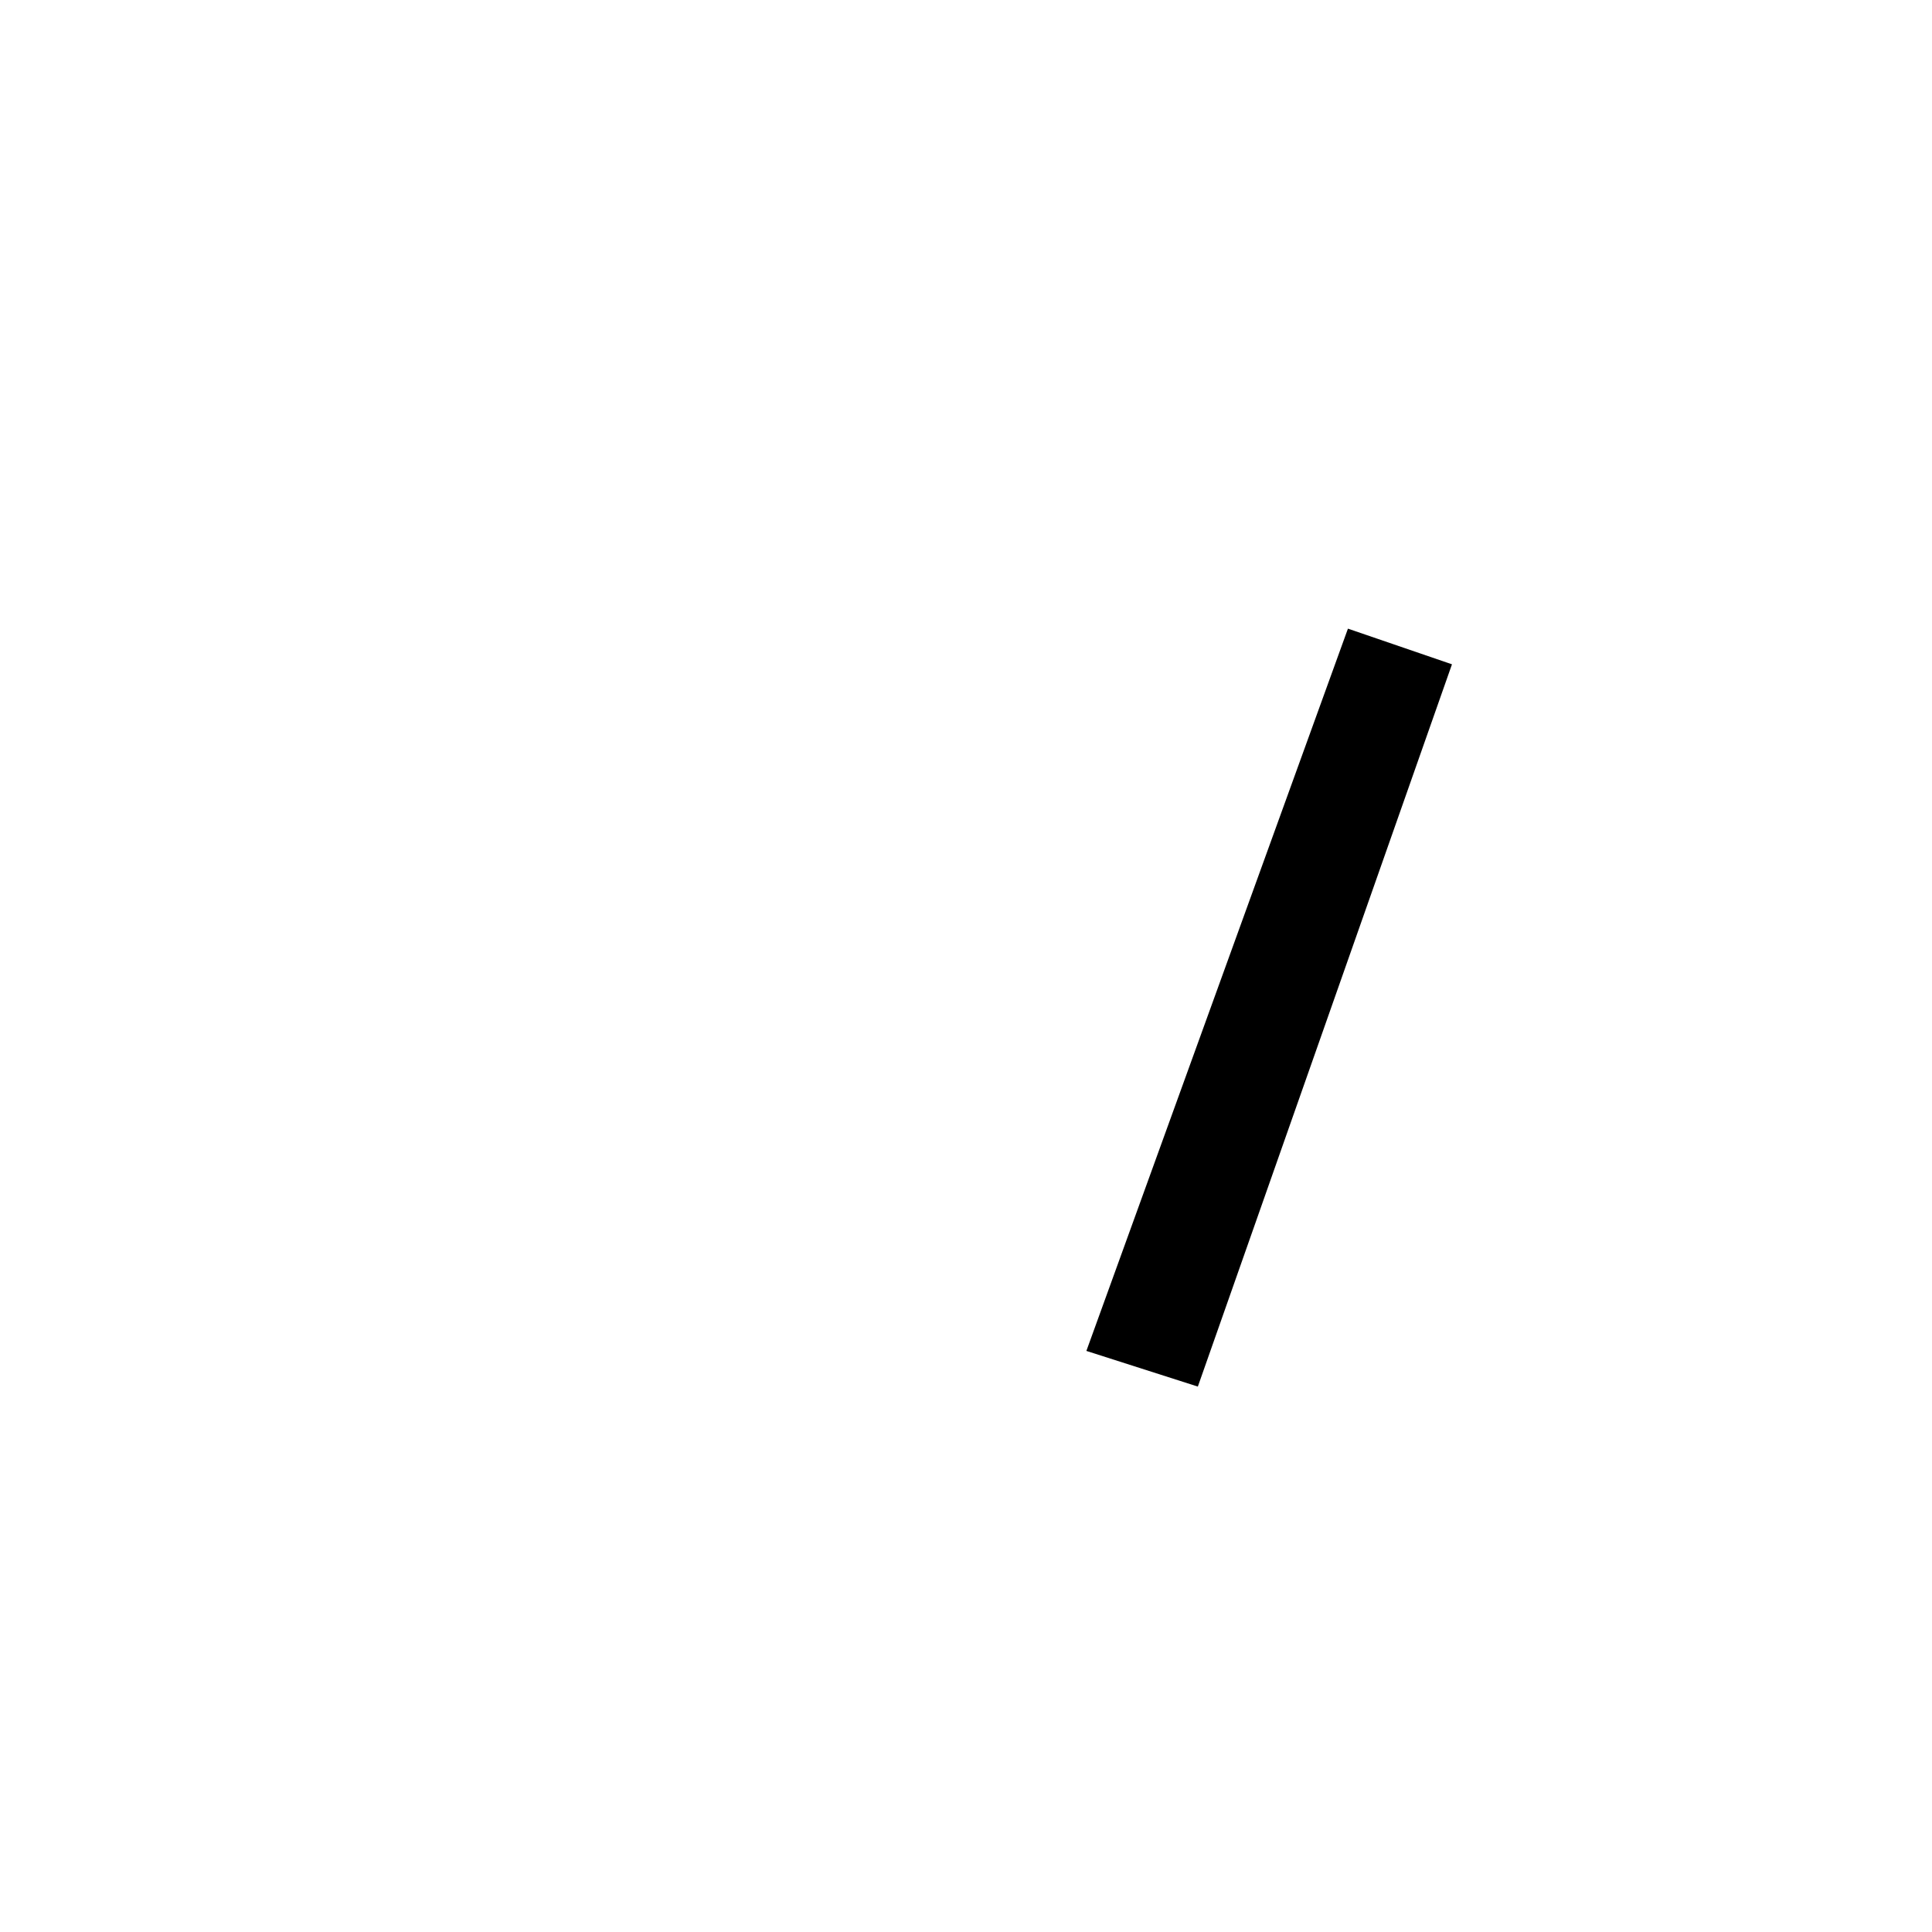
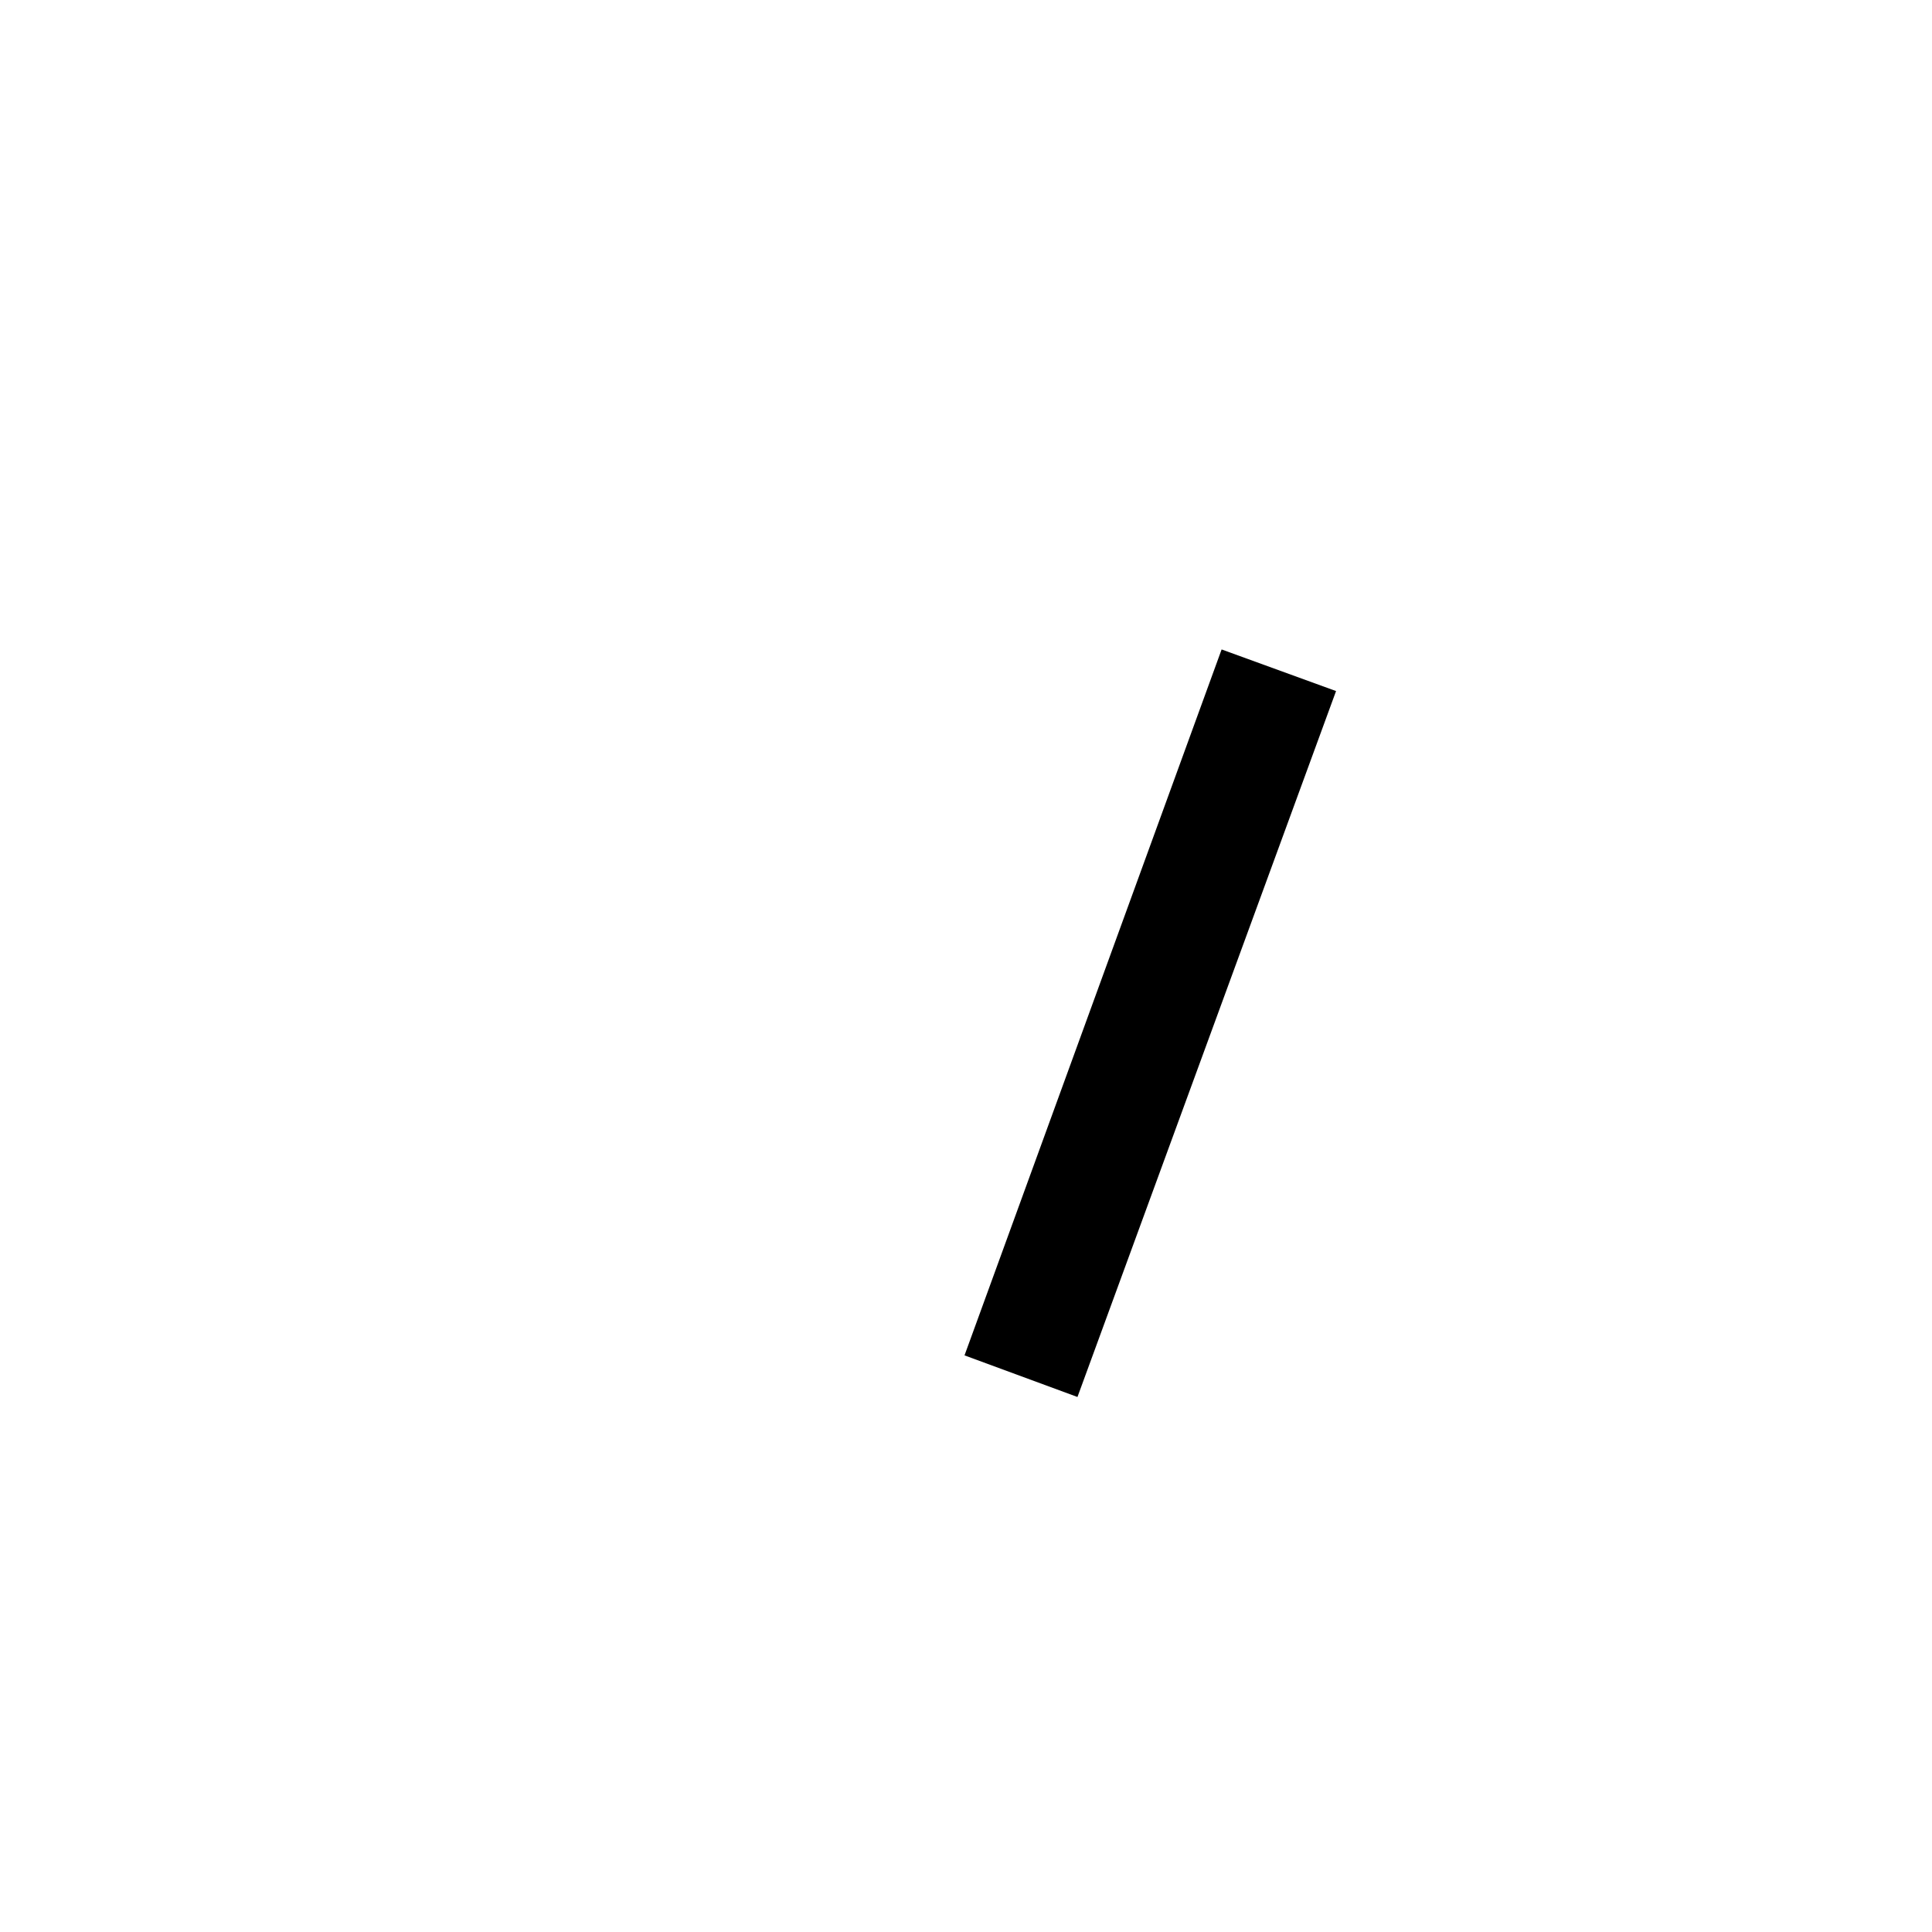
<svg xmlns="http://www.w3.org/2000/svg" xml:space="preserve" width="1300px" height="1300px" version="1.0" style="shape-rendering:geometricPrecision; text-rendering:geometricPrecision; image-rendering:optimizeQuality; fill-rule:evenodd; clip-rule:evenodd" viewBox="0 0 1300 1056">
  <defs>
    <style type="text/css">
   
    .fil0 {fill:black}
   
  </style>
  </defs>
  <g id="_100:master">
-     <path class="fil0" d="M977 325l-171 486 -75 -24 176 -486 70 24z" />
+     <path class="fil0" d="M899 343l-174 475 -76 -28 173 -475 77 28z" />
  </g>
</svg>
